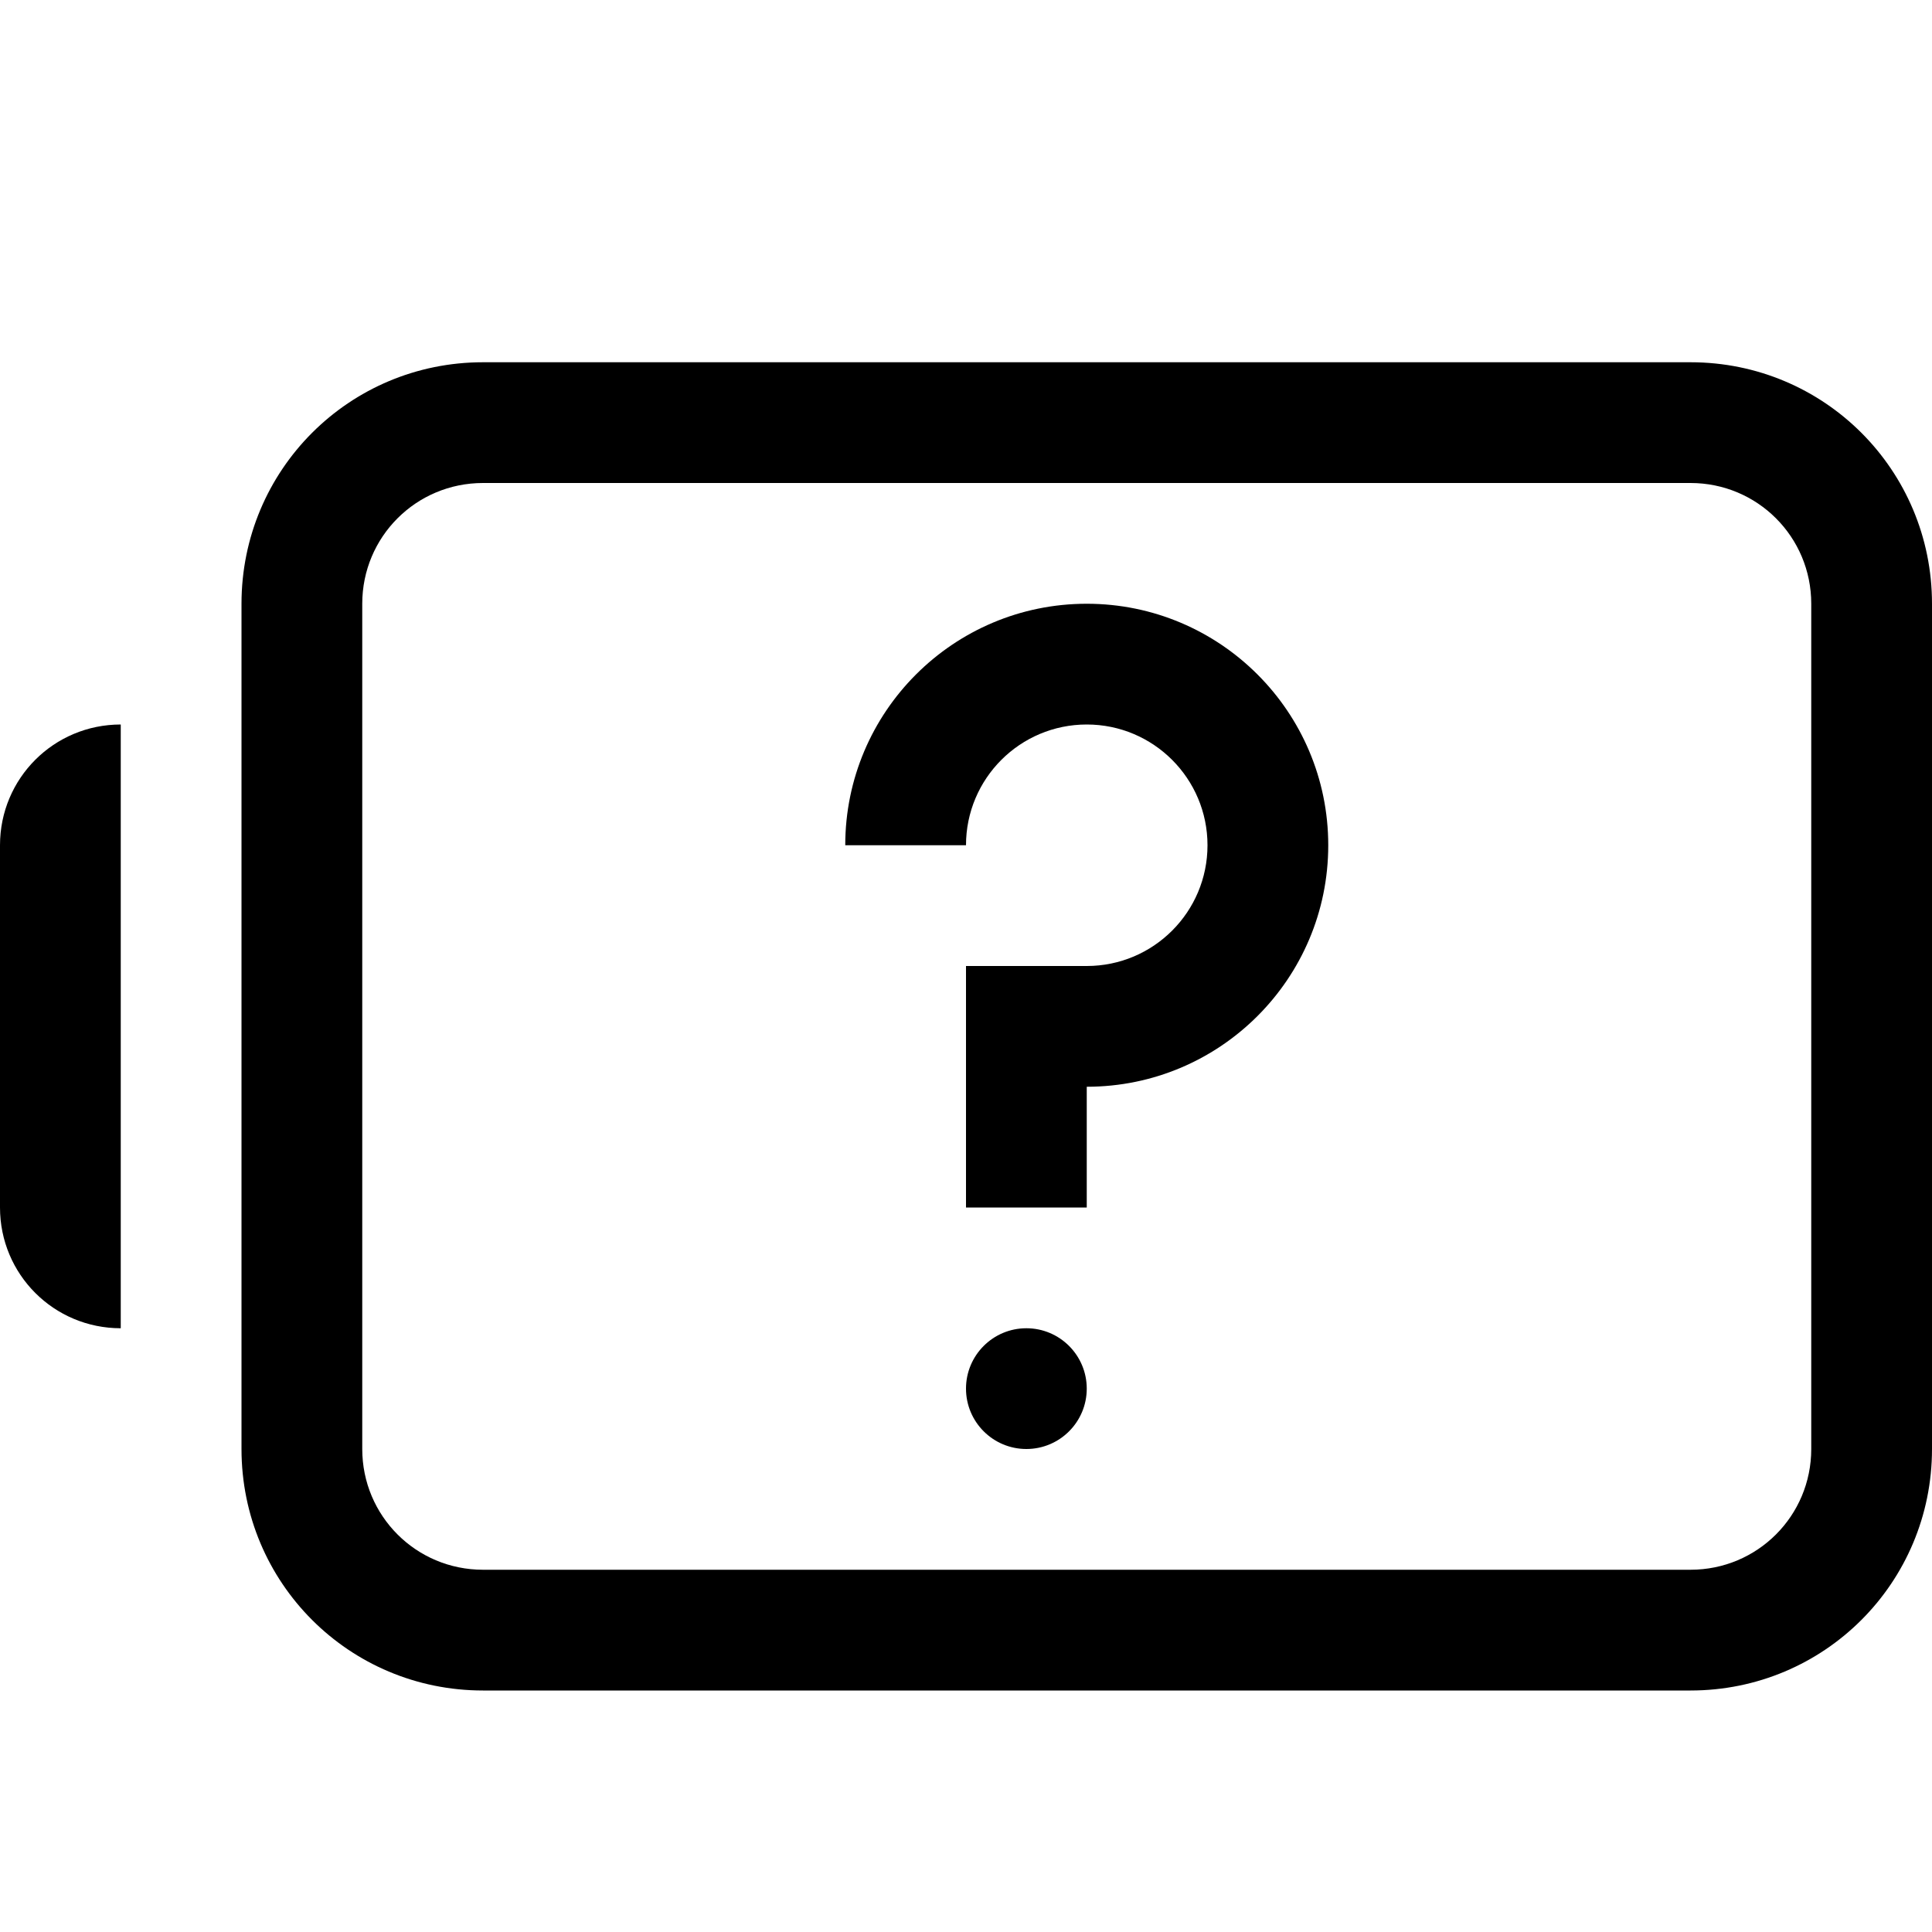
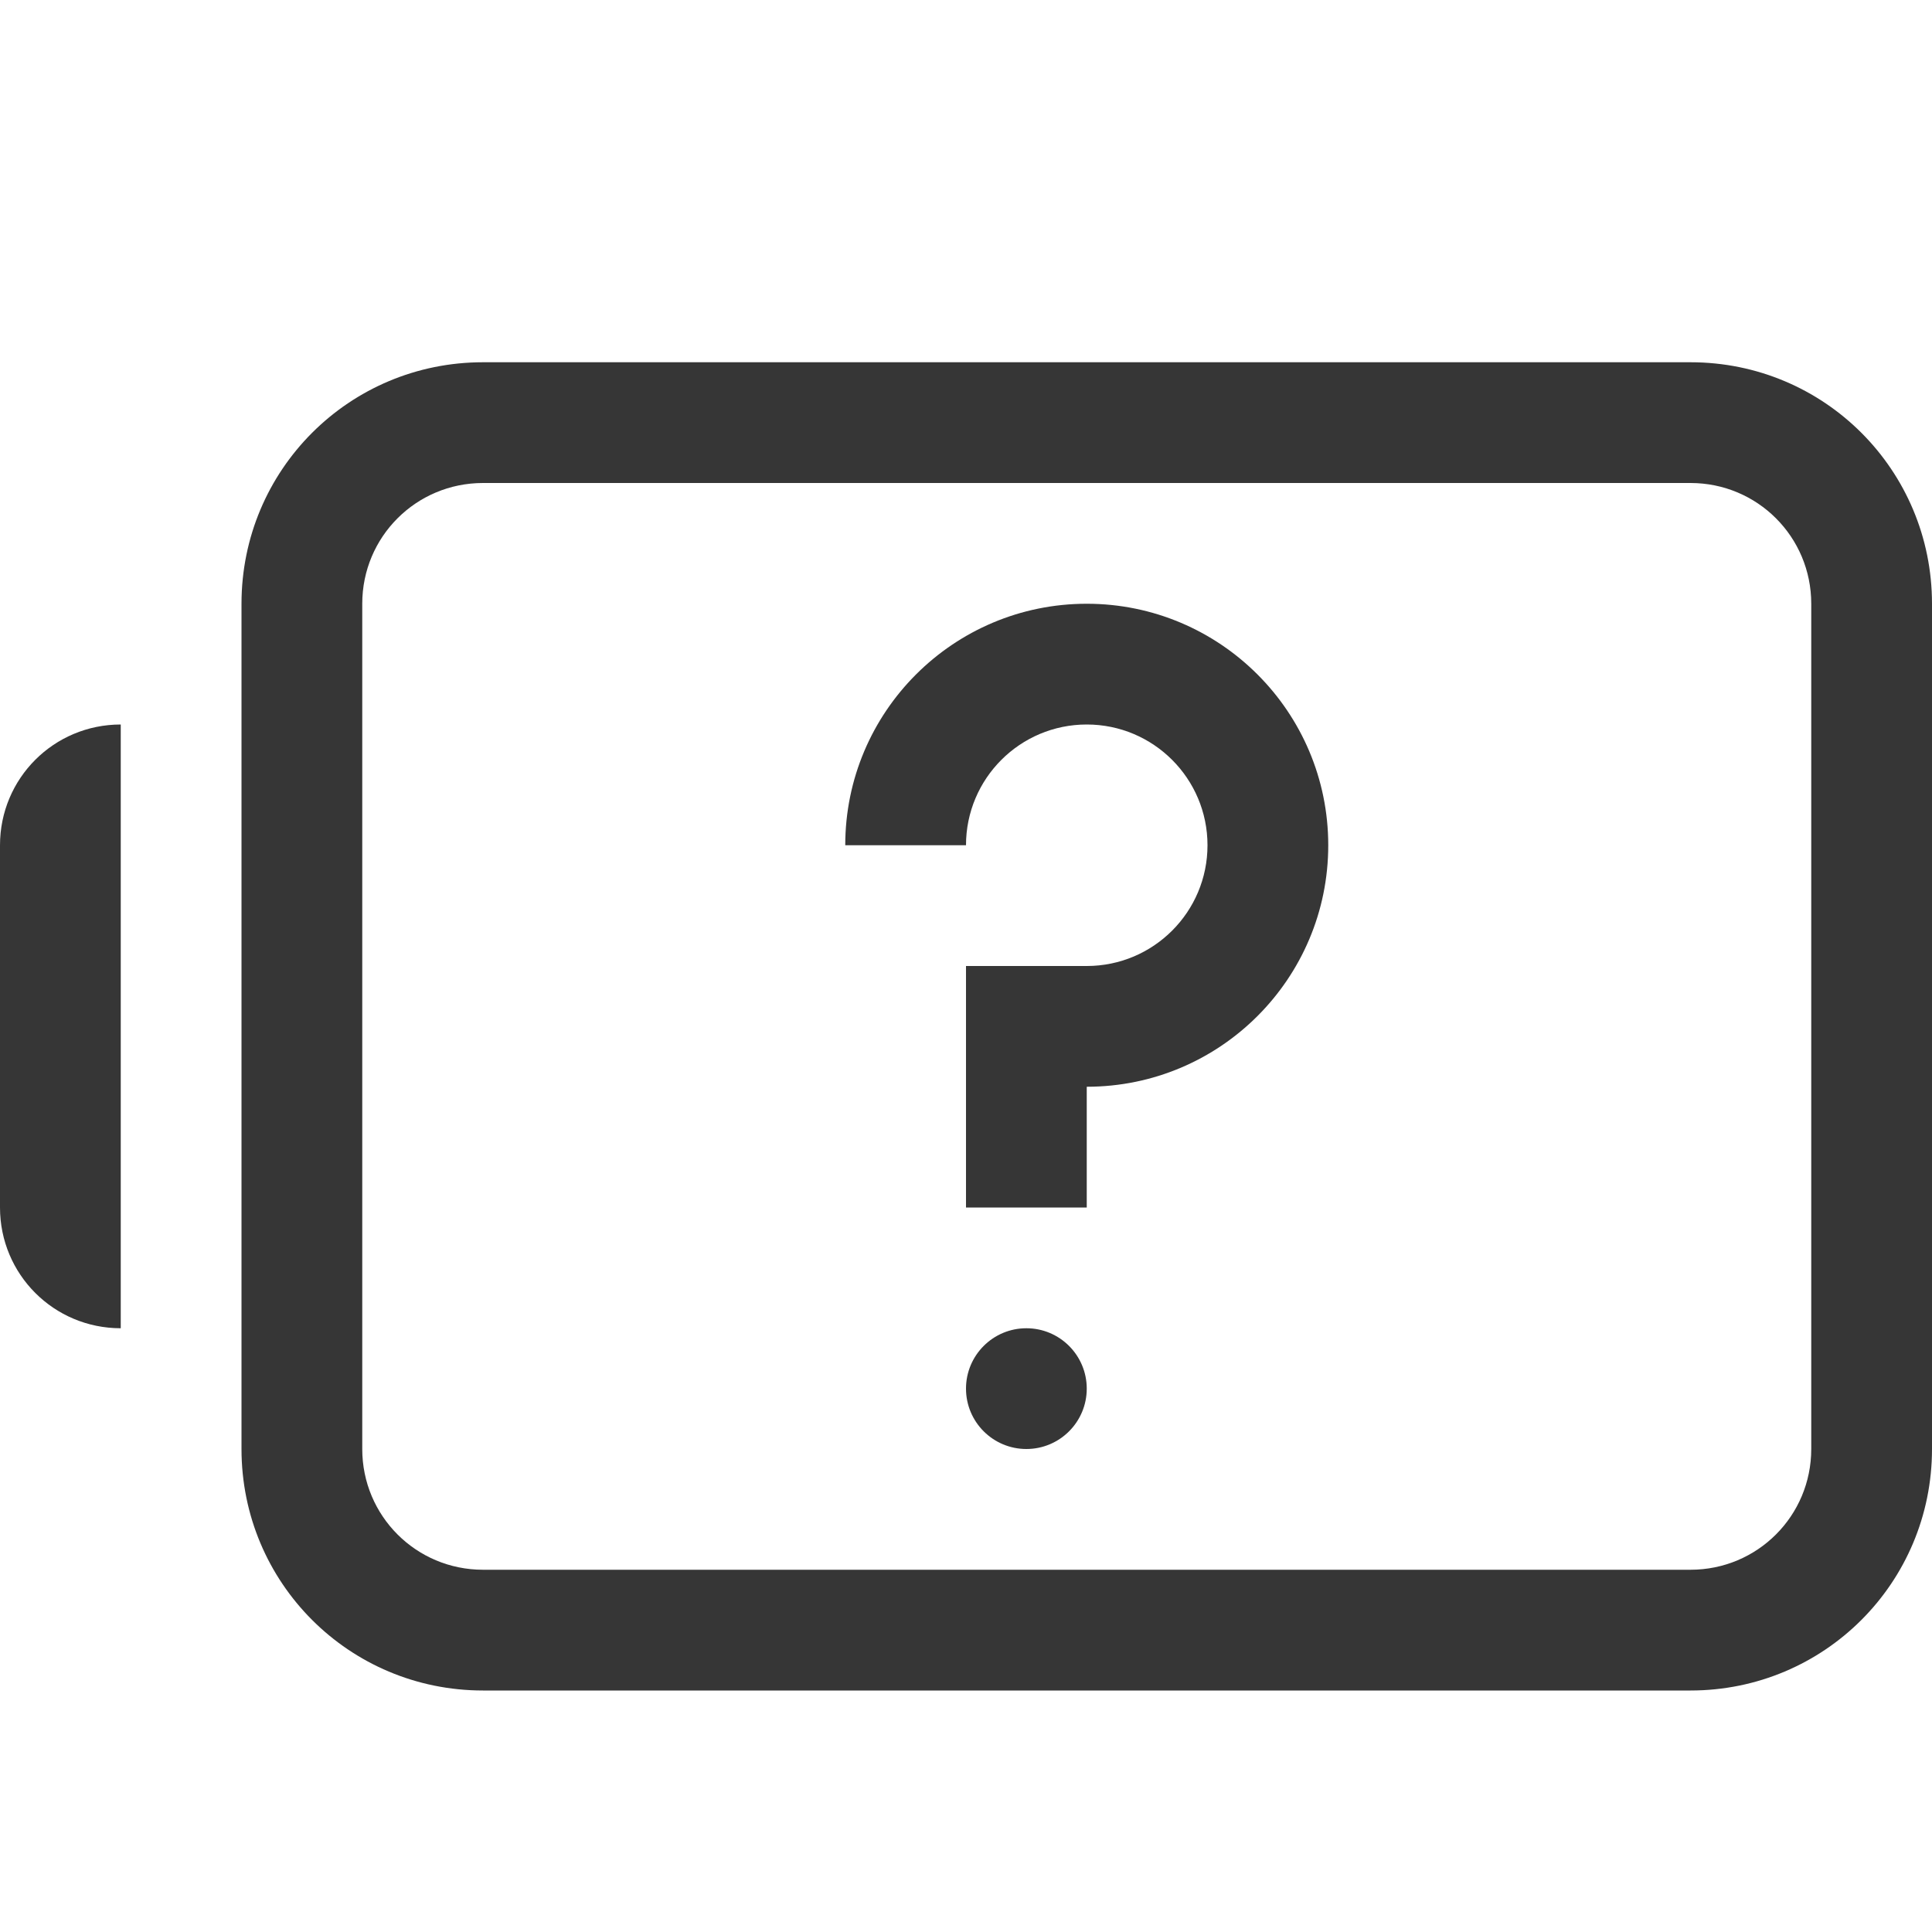
<svg xmlns="http://www.w3.org/2000/svg" width="16" height="16" viewBox="0 0 16 16" version="1.1" id="svg5">
  <defs id="defs2" />
-   <path d="M 1,6 C 0.446,6 0,6.446 0,7 v 3 c 0,0.554 0.446,1 1,1 z M 4,3 C 2.892,3 2,3.892 2,5 v 7 c 0,1.108 0.892,2 2,2 h 10 c 1.108,0 2,-0.892 2,-2 V 5 C 16,3.892 15.108,3 14,3 Z m 0,1 h 10 c 0.554,0 1,0.446 1,1 v 7 c 0,0.554 -0.446,1 -1,1 H 4 C 3.446,13 3,12.554 3,12 V 5 C 3,4.446 3.446,4 4,4 Z" id="path1017" />
-   <path id="path340" style="stroke-width:1.6;stroke-linecap:round;stroke-linejoin:round" d="M 9 5 A 2 2 0 0 0 7 7 L 8 7 A 1 1 0 0 1 9 6 A 1 1 0 0 1 10 7 A 1 1 0 0 1 9 8 L 8 8 L 8 10 L 9 10 L 9 9 A 2 2 0 0 0 11 7 A 2 2 0 0 0 9 5 z M 8.5 11 A 0.5 0.5 0 0 0 8 11.5 A 0.5 0.5 0 0 0 8.5 12 A 0.5 0.5 0 0 0 9 11.5 A 0.5 0.5 0 0 0 8.5 11 z " />
+   <path d="M 1,6 C 0.446,6 0,6.446 0,7 v 3 c 0,0.554 0.446,1 1,1 z M 4,3 C 2.892,3 2,3.892 2,5 v 7 c 0,1.108 0.892,2 2,2 h 10 c 1.108,0 2,-0.892 2,-2 V 5 C 16,3.892 15.108,3 14,3 Z m 0,1 h 10 c 0.554,0 1,0.446 1,1 v 7 c 0,0.554 -0.446,1 -1,1 H 4 C 3.446,13 3,12.554 3,12 V 5 C 3,4.446 3.446,4 4,4 Z" id="path1017" style="fill:#363636;fill-opacity:1" />
+   <path id="path340" style="stroke-width:1.6;stroke-linecap:round;stroke-linejoin:round;fill:#363636;fill-opacity:1" d="M 9 5 A 2 2 0 0 0 7 7 L 8 7 A 1 1 0 0 1 9 6 A 1 1 0 0 1 10 7 A 1 1 0 0 1 9 8 L 8 8 L 8 10 L 9 10 L 9 9 A 2 2 0 0 0 11 7 A 2 2 0 0 0 9 5 z M 8.5 11 A 0.5 0.5 0 0 0 8 11.5 A 0.5 0.5 0 0 0 8.5 12 A 0.5 0.5 0 0 0 9 11.5 A 0.5 0.5 0 0 0 8.5 11 z " />
</svg>
